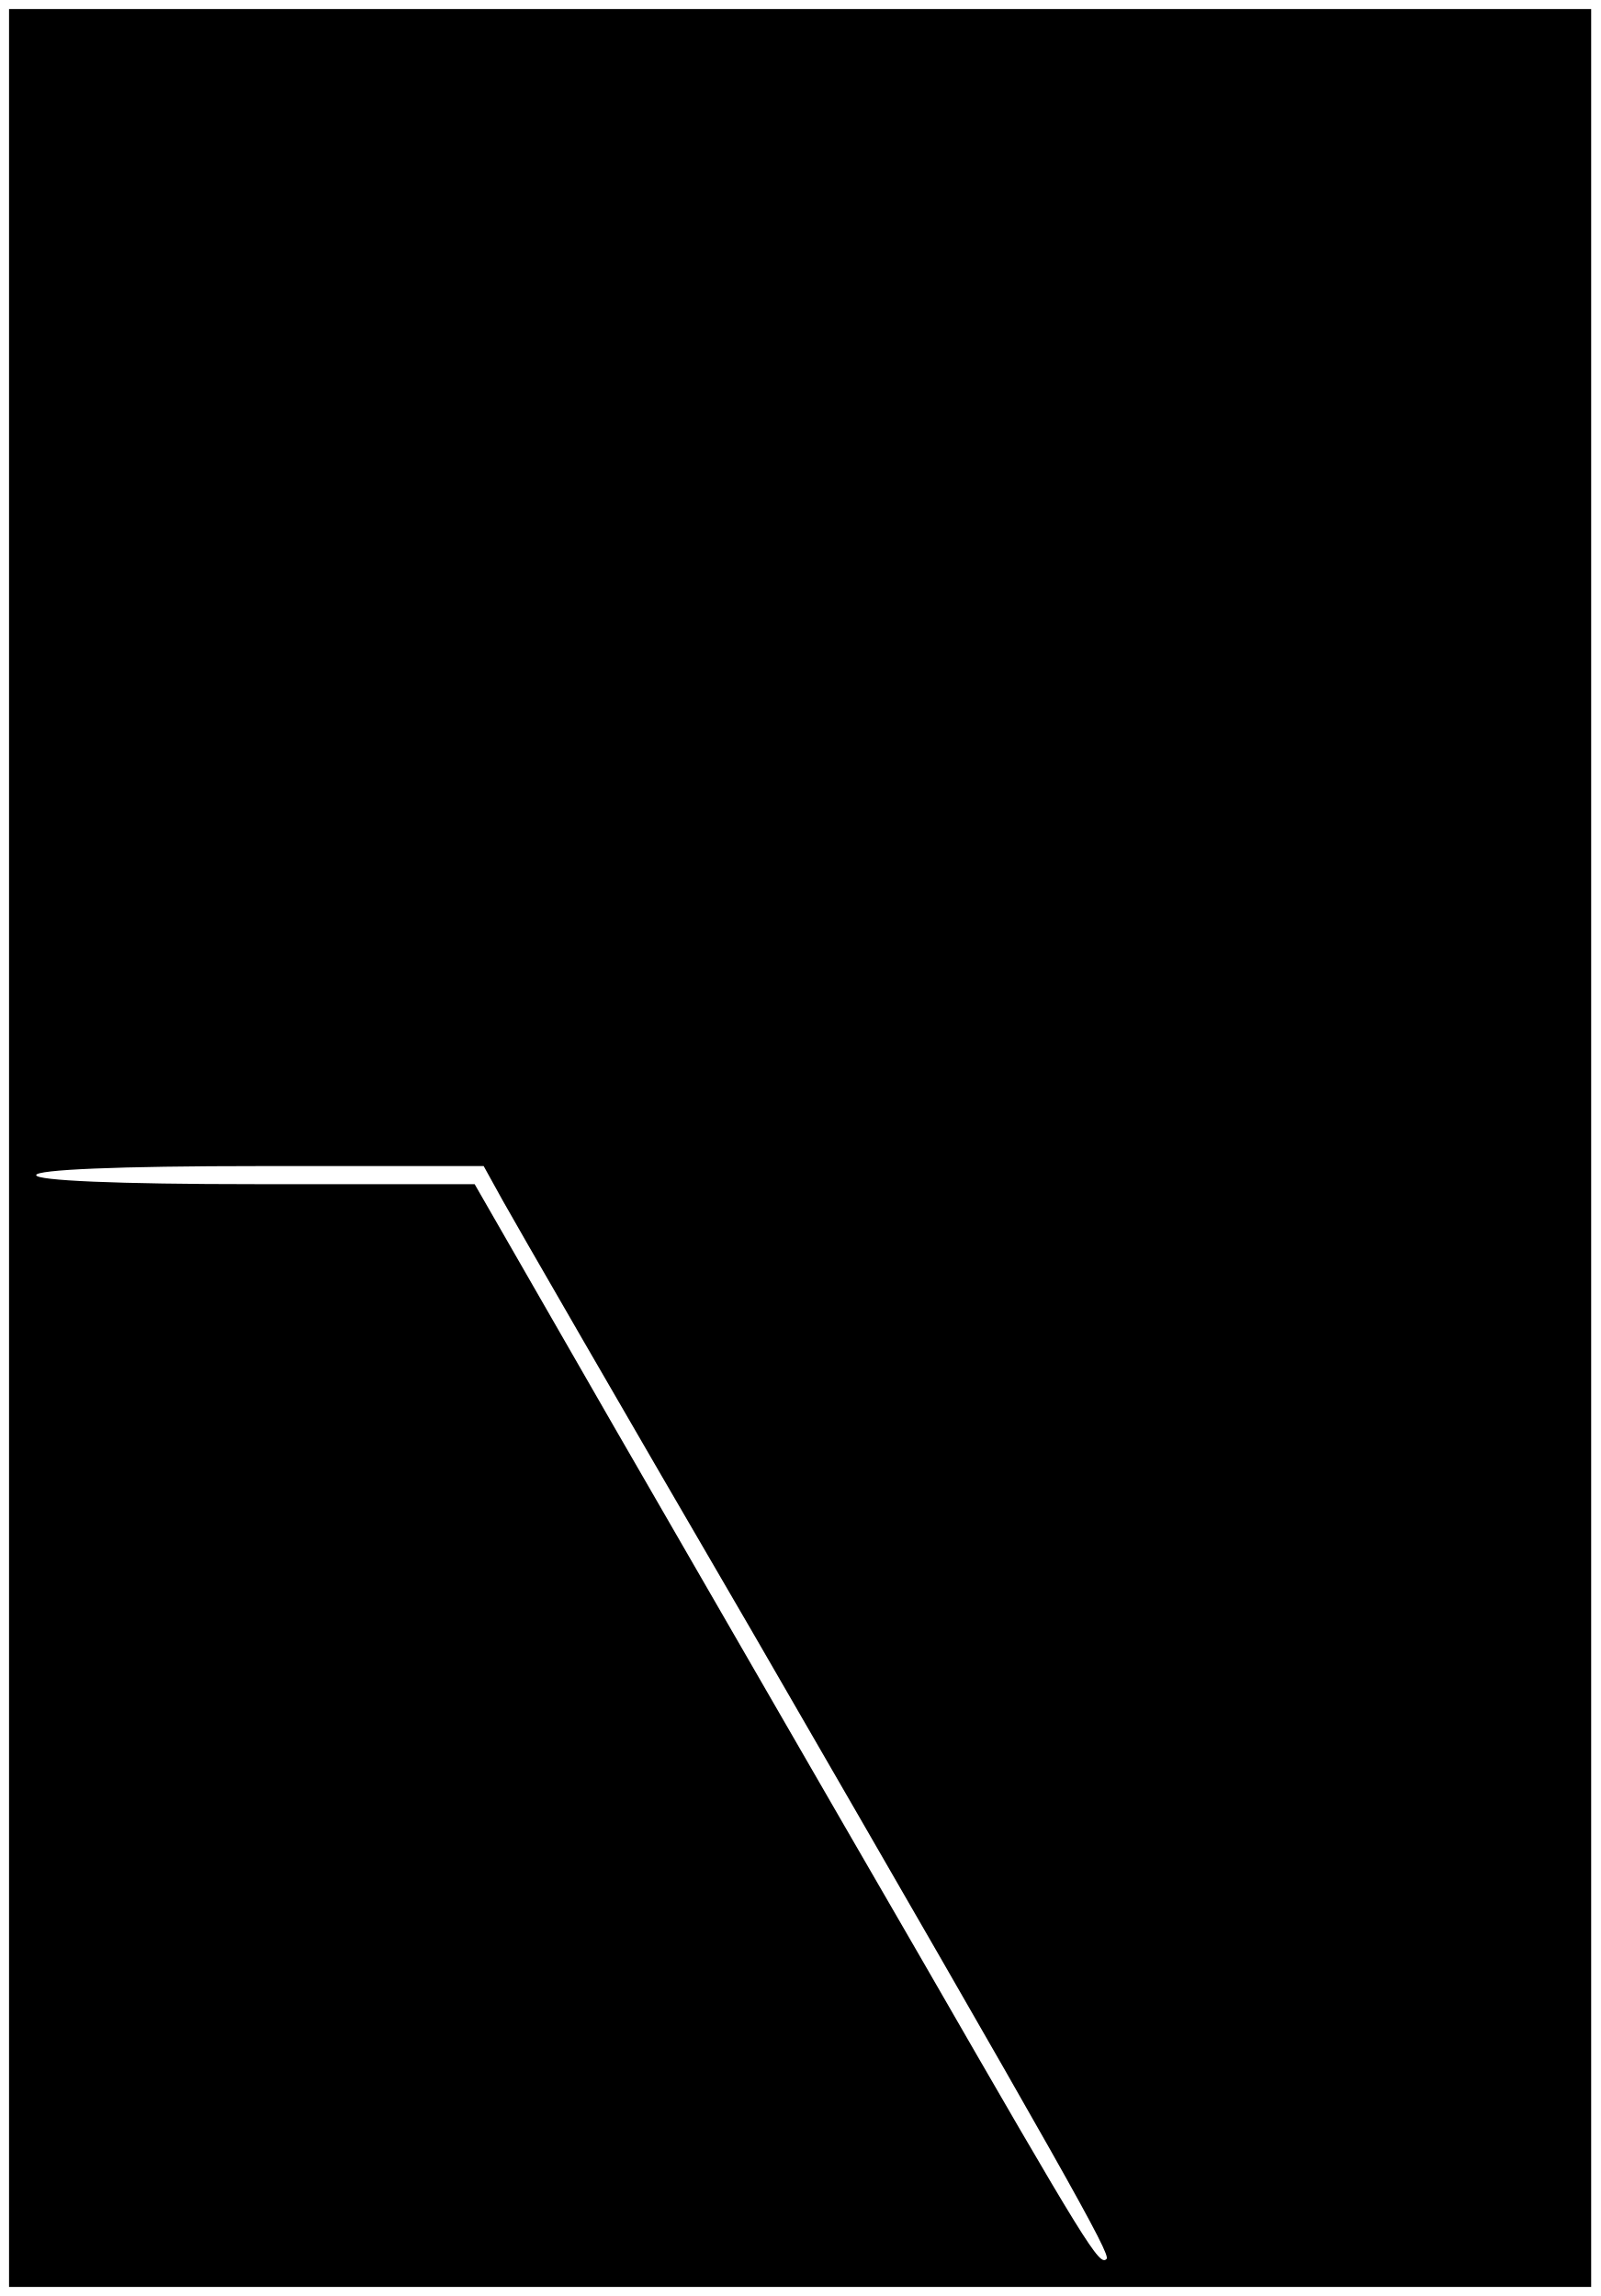
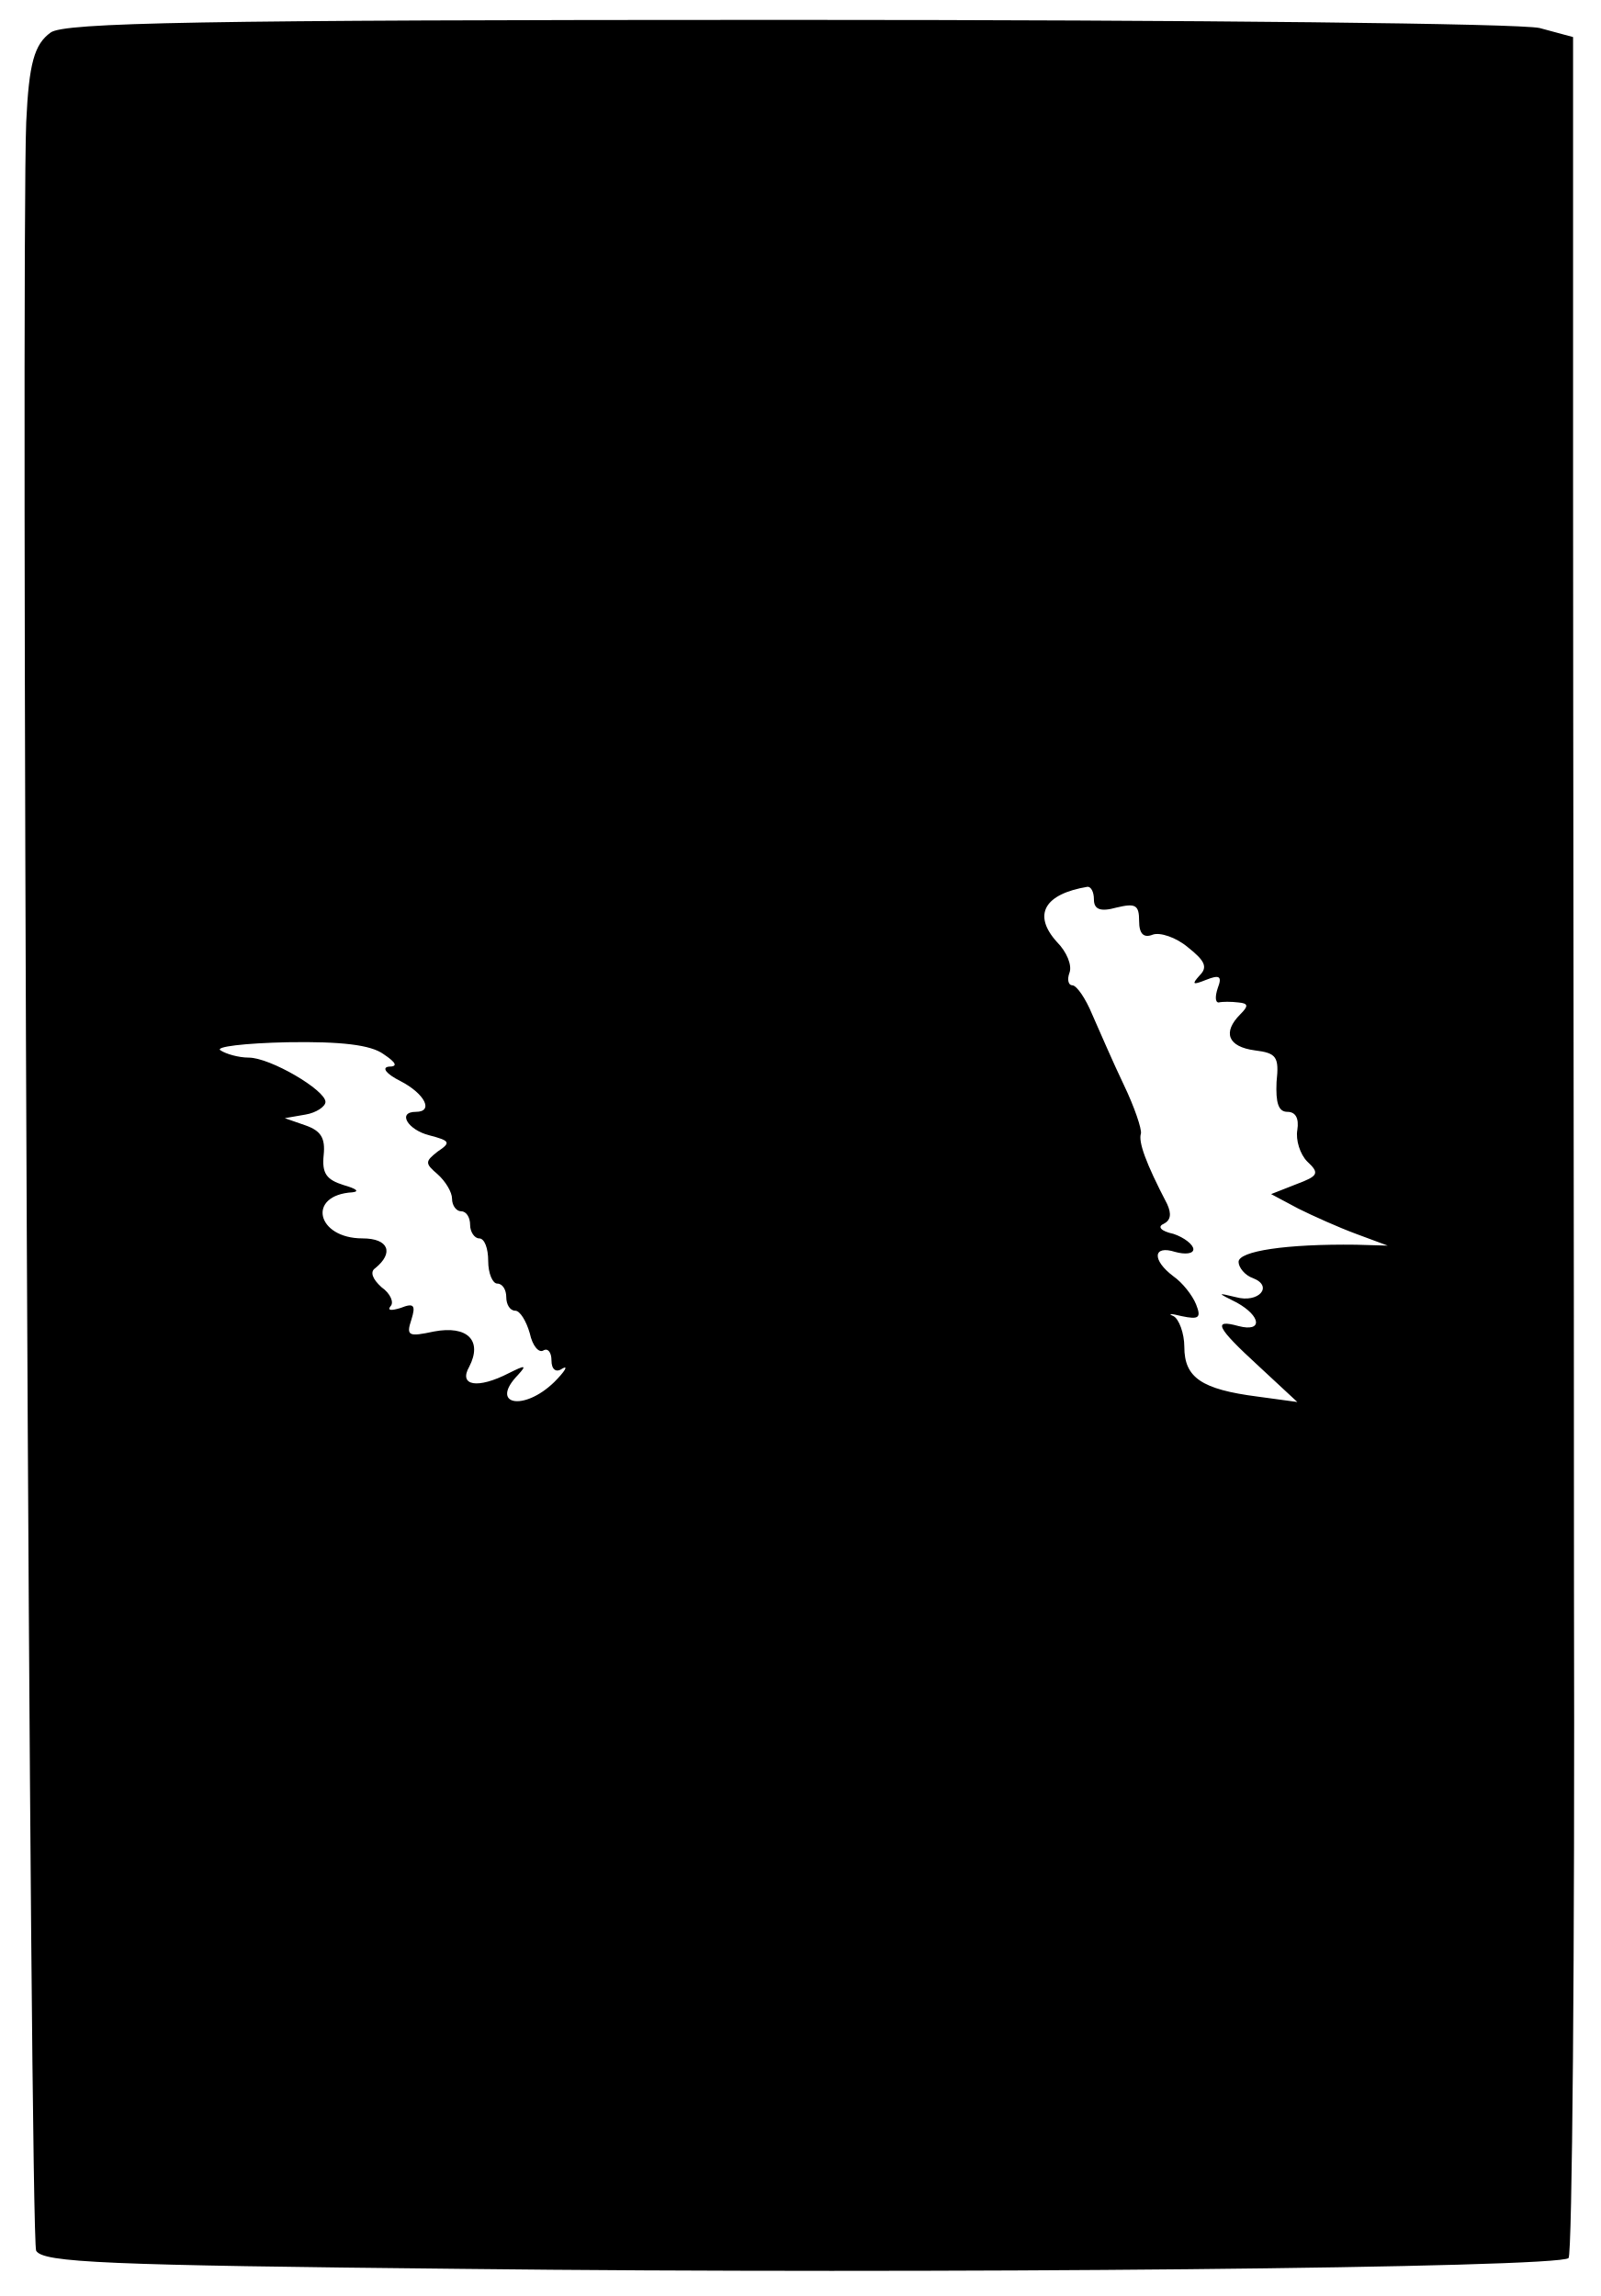
<svg xmlns="http://www.w3.org/2000/svg" version="1.0" width="177pt" height="254pt" viewBox="0 0 177 254" preserveAspectRatio="xMidYMid meet">
  <g transform="translate(0,254) scale(0.1,-0.1)" fill="#000000" stroke="none">
-     <path d="M10 1270 l0 -1260 875 0 875 0 0 1260 0 1260 -875 0 -875 0 0 -1260z m546 -58 c11 -20 135 -235 276 -477 348 -602 397 -689 392 -694 -8 -8 -20 11 -206 334 -102 176 -254 440 -339 587 l-154 268 -242 0 c-155 0 -243 4 -243 10 0 6 89 10 248 10 l247 0 21 -38z" />
+     <path d="M56 2504 c-18 -13 -24 -34 -27 -99 -6 -149 4 -2343 11 -2355 8 -13 75 -16 472 -20 517 -6 1213 1 1223 12 4 4 7 337 6 740 0 403 -1 954 -1 1225 l0 492 -37 10 c-22 5 -373 9 -833 9 -653 0 -799 -3 -814 -14z m1154 -959 c0 -11 7 -14 25 -9 21 5 25 3 25 -15 0 -14 5 -19 15 -15 8 3 26 -3 39 -14 19 -15 22 -22 13 -31 -9 -10 -8 -11 7 -5 15 6 18 4 13 -9 -3 -9 -3 -16 1 -16 4 1 14 1 22 0 11 -1 11 -4 2 -13 -20 -20 -14 -36 16 -40 24 -3 27 -7 24 -35 -1 -23 2 -33 12 -33 9 0 13 -7 11 -20 -2 -11 3 -27 11 -35 14 -13 12 -16 -12 -25 l-28 -11 30 -16 c16 -8 45 -21 64 -28 l35 -13 -35 1 c-77 1 -130 -7 -130 -19 0 -6 7 -15 16 -18 23 -9 6 -28 -19 -21 -21 5 -21 5 1 -6 27 -15 29 -33 2 -26 -29 8 -25 -1 23 -45 l42 -39 -44 6 c-62 8 -81 21 -81 55 0 15 -6 31 -12 34 -7 3 -3 3 9 0 19 -4 22 -2 16 13 -4 10 -15 24 -25 31 -24 18 -23 35 2 27 11 -3 20 -2 20 3 0 5 -10 13 -22 17 -14 3 -18 8 -11 11 8 4 9 11 4 22 -24 46 -32 69 -29 78 1 5 -7 29 -19 54 -12 25 -27 60 -35 78 -7 17 -17 32 -22 32 -4 0 -6 6 -3 14 3 8 -3 23 -14 34 -27 30 -14 53 34 61 4 0 7 -6 7 -14z m-786 -171 c15 -10 16 -14 6 -14 -8 -1 -3 -8 13 -16 27 -14 37 -34 17 -34 -21 0 -9 -20 15 -26 23 -6 24 -8 9 -18 -14 -11 -14 -13 0 -25 9 -8 16 -20 16 -27 0 -8 5 -14 10 -14 6 0 10 -7 10 -15 0 -8 5 -15 10 -15 6 0 10 -11 10 -25 0 -14 5 -25 10 -25 6 0 10 -7 10 -15 0 -8 4 -15 10 -15 5 0 12 -11 16 -25 3 -14 10 -22 15 -19 5 3 9 -2 9 -11 0 -10 5 -14 12 -9 7 4 3 -3 -9 -15 -34 -33 -72 -25 -40 8 10 11 8 11 -10 2 -35 -18 -56 -14 -44 7 15 29 -2 46 -39 39 -28 -6 -31 -5 -25 13 5 16 3 19 -12 13 -10 -3 -15 -3 -11 2 4 4 0 14 -10 21 -10 9 -13 17 -7 21 21 17 15 33 -14 33 -51 0 -62 48 -11 51 8 1 4 4 -10 8 -19 6 -24 13 -22 33 2 19 -3 27 -20 33 l-23 8 23 4 c12 2 22 9 22 14 0 13 -61 49 -85 49 -11 0 -25 4 -31 8 -7 4 27 8 74 9 60 1 92 -3 106 -13z" />
  </g>
</svg>
